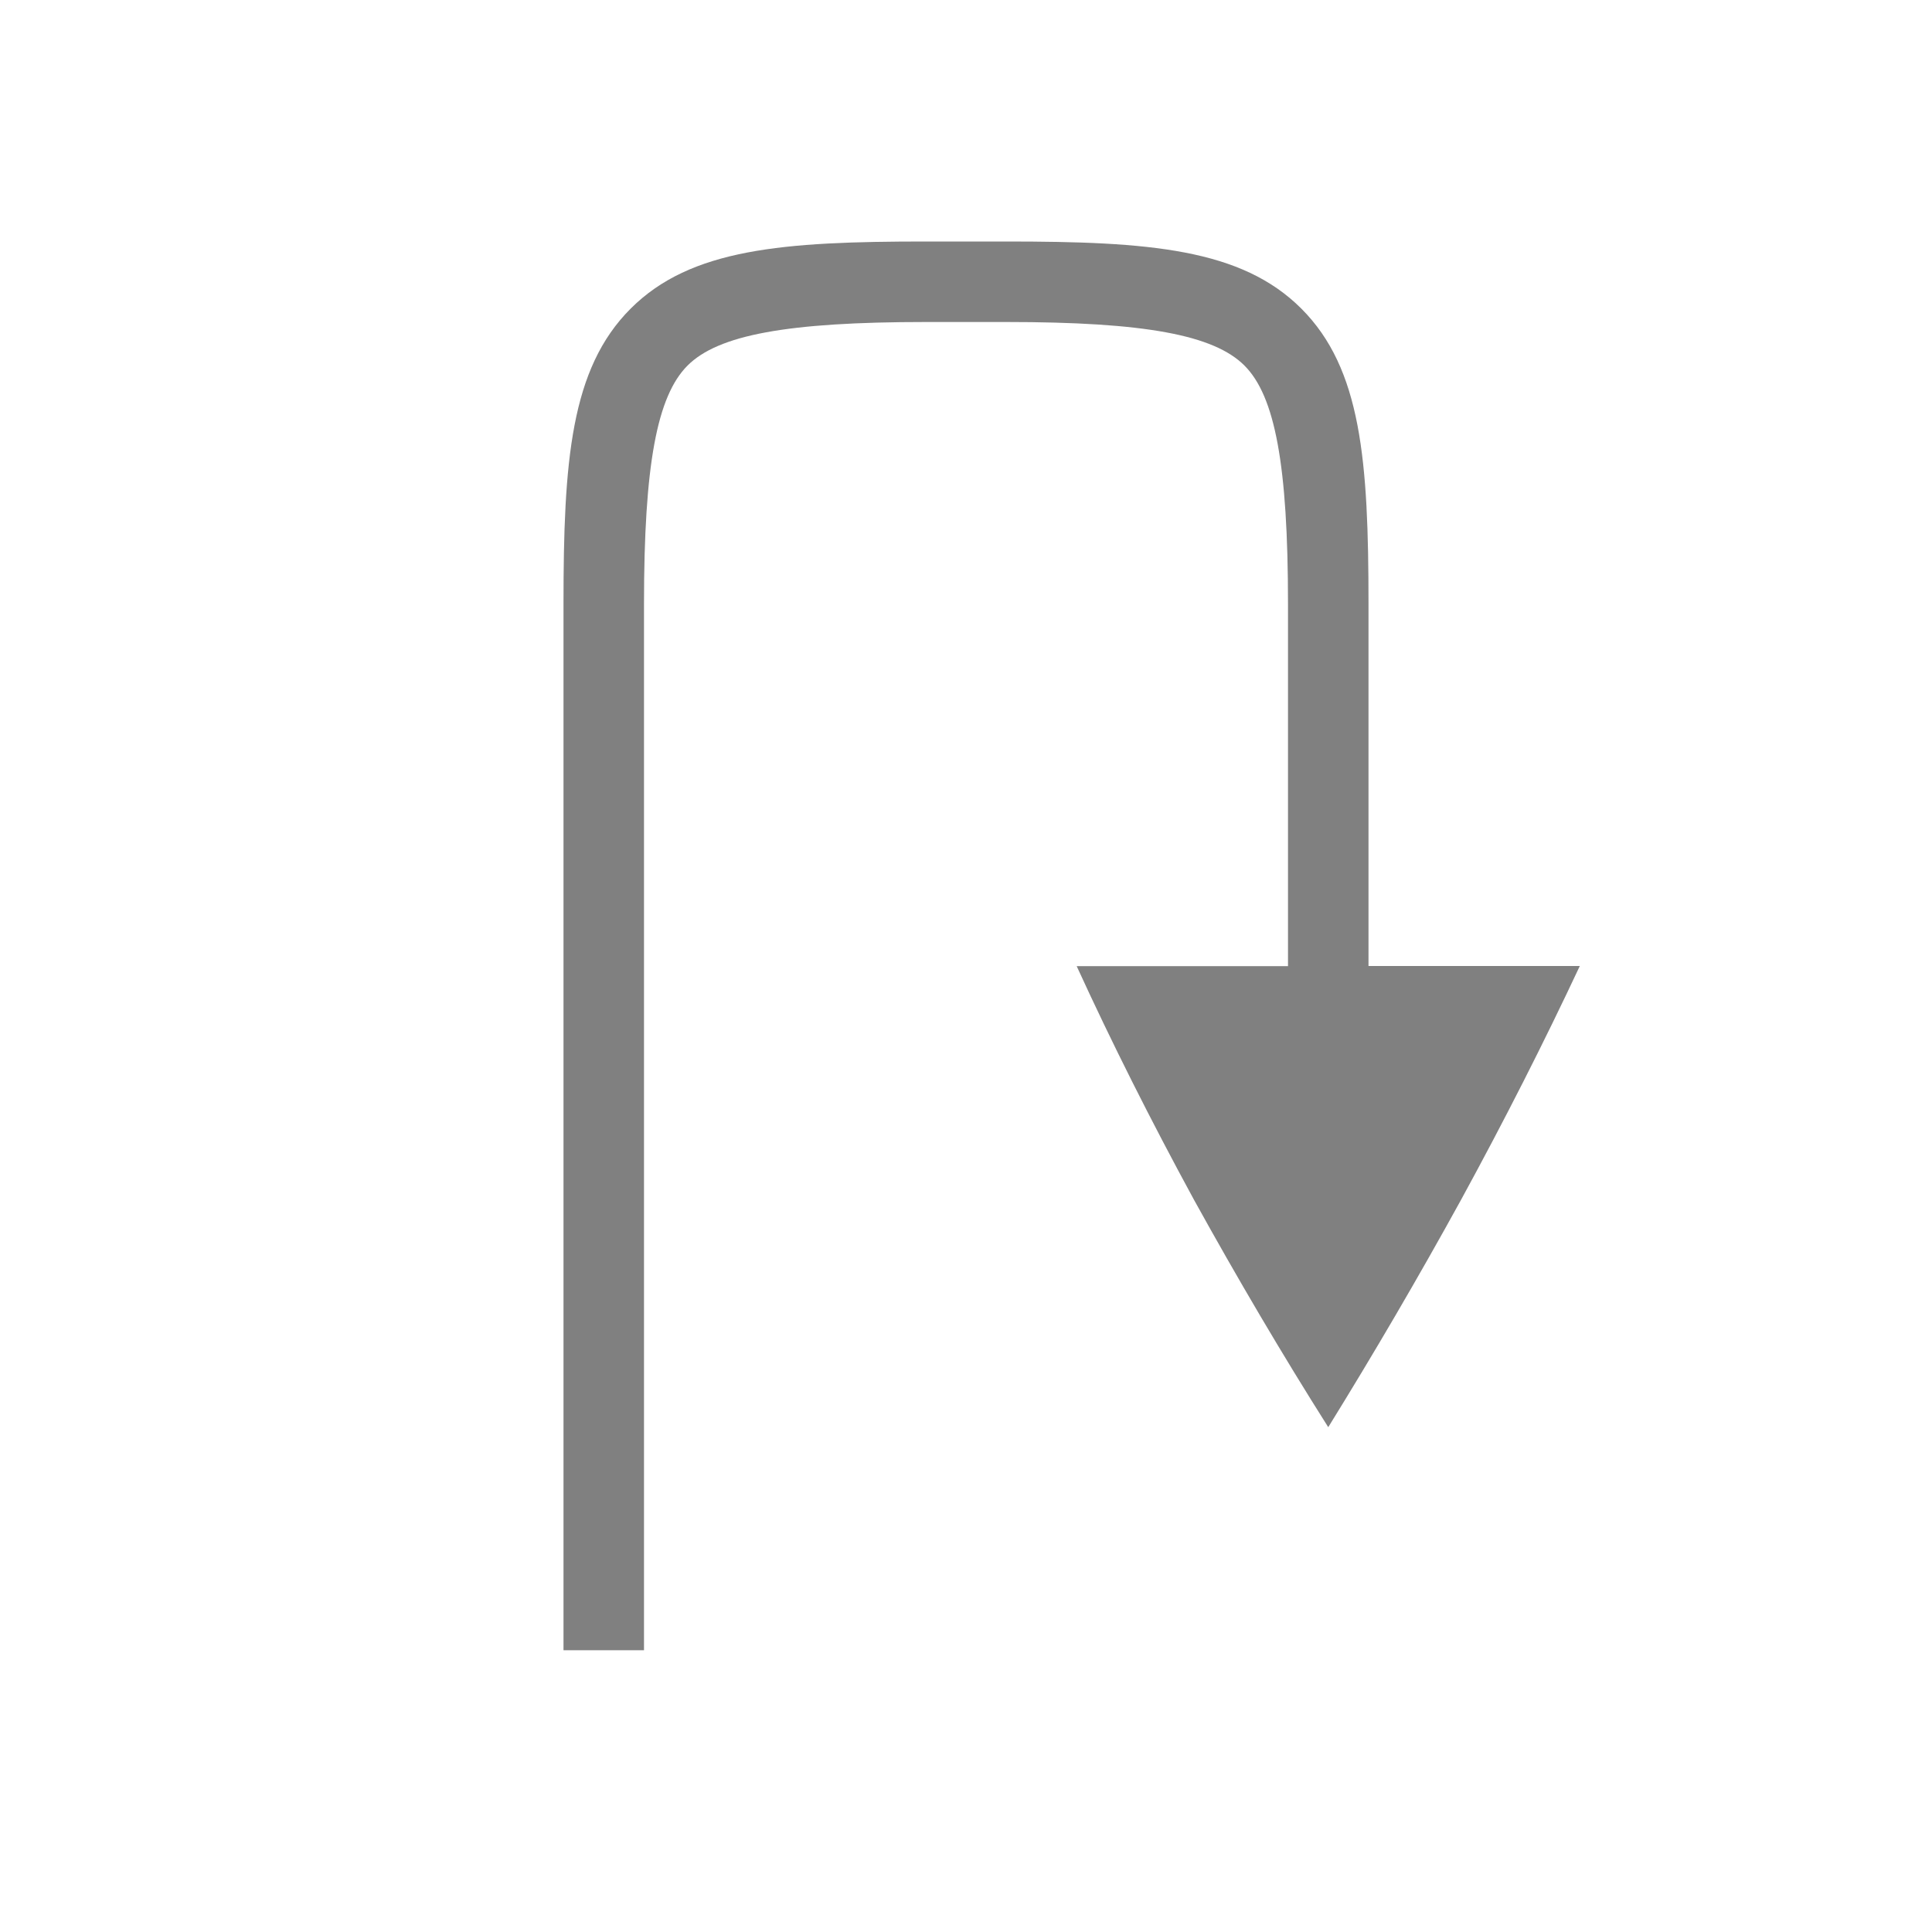
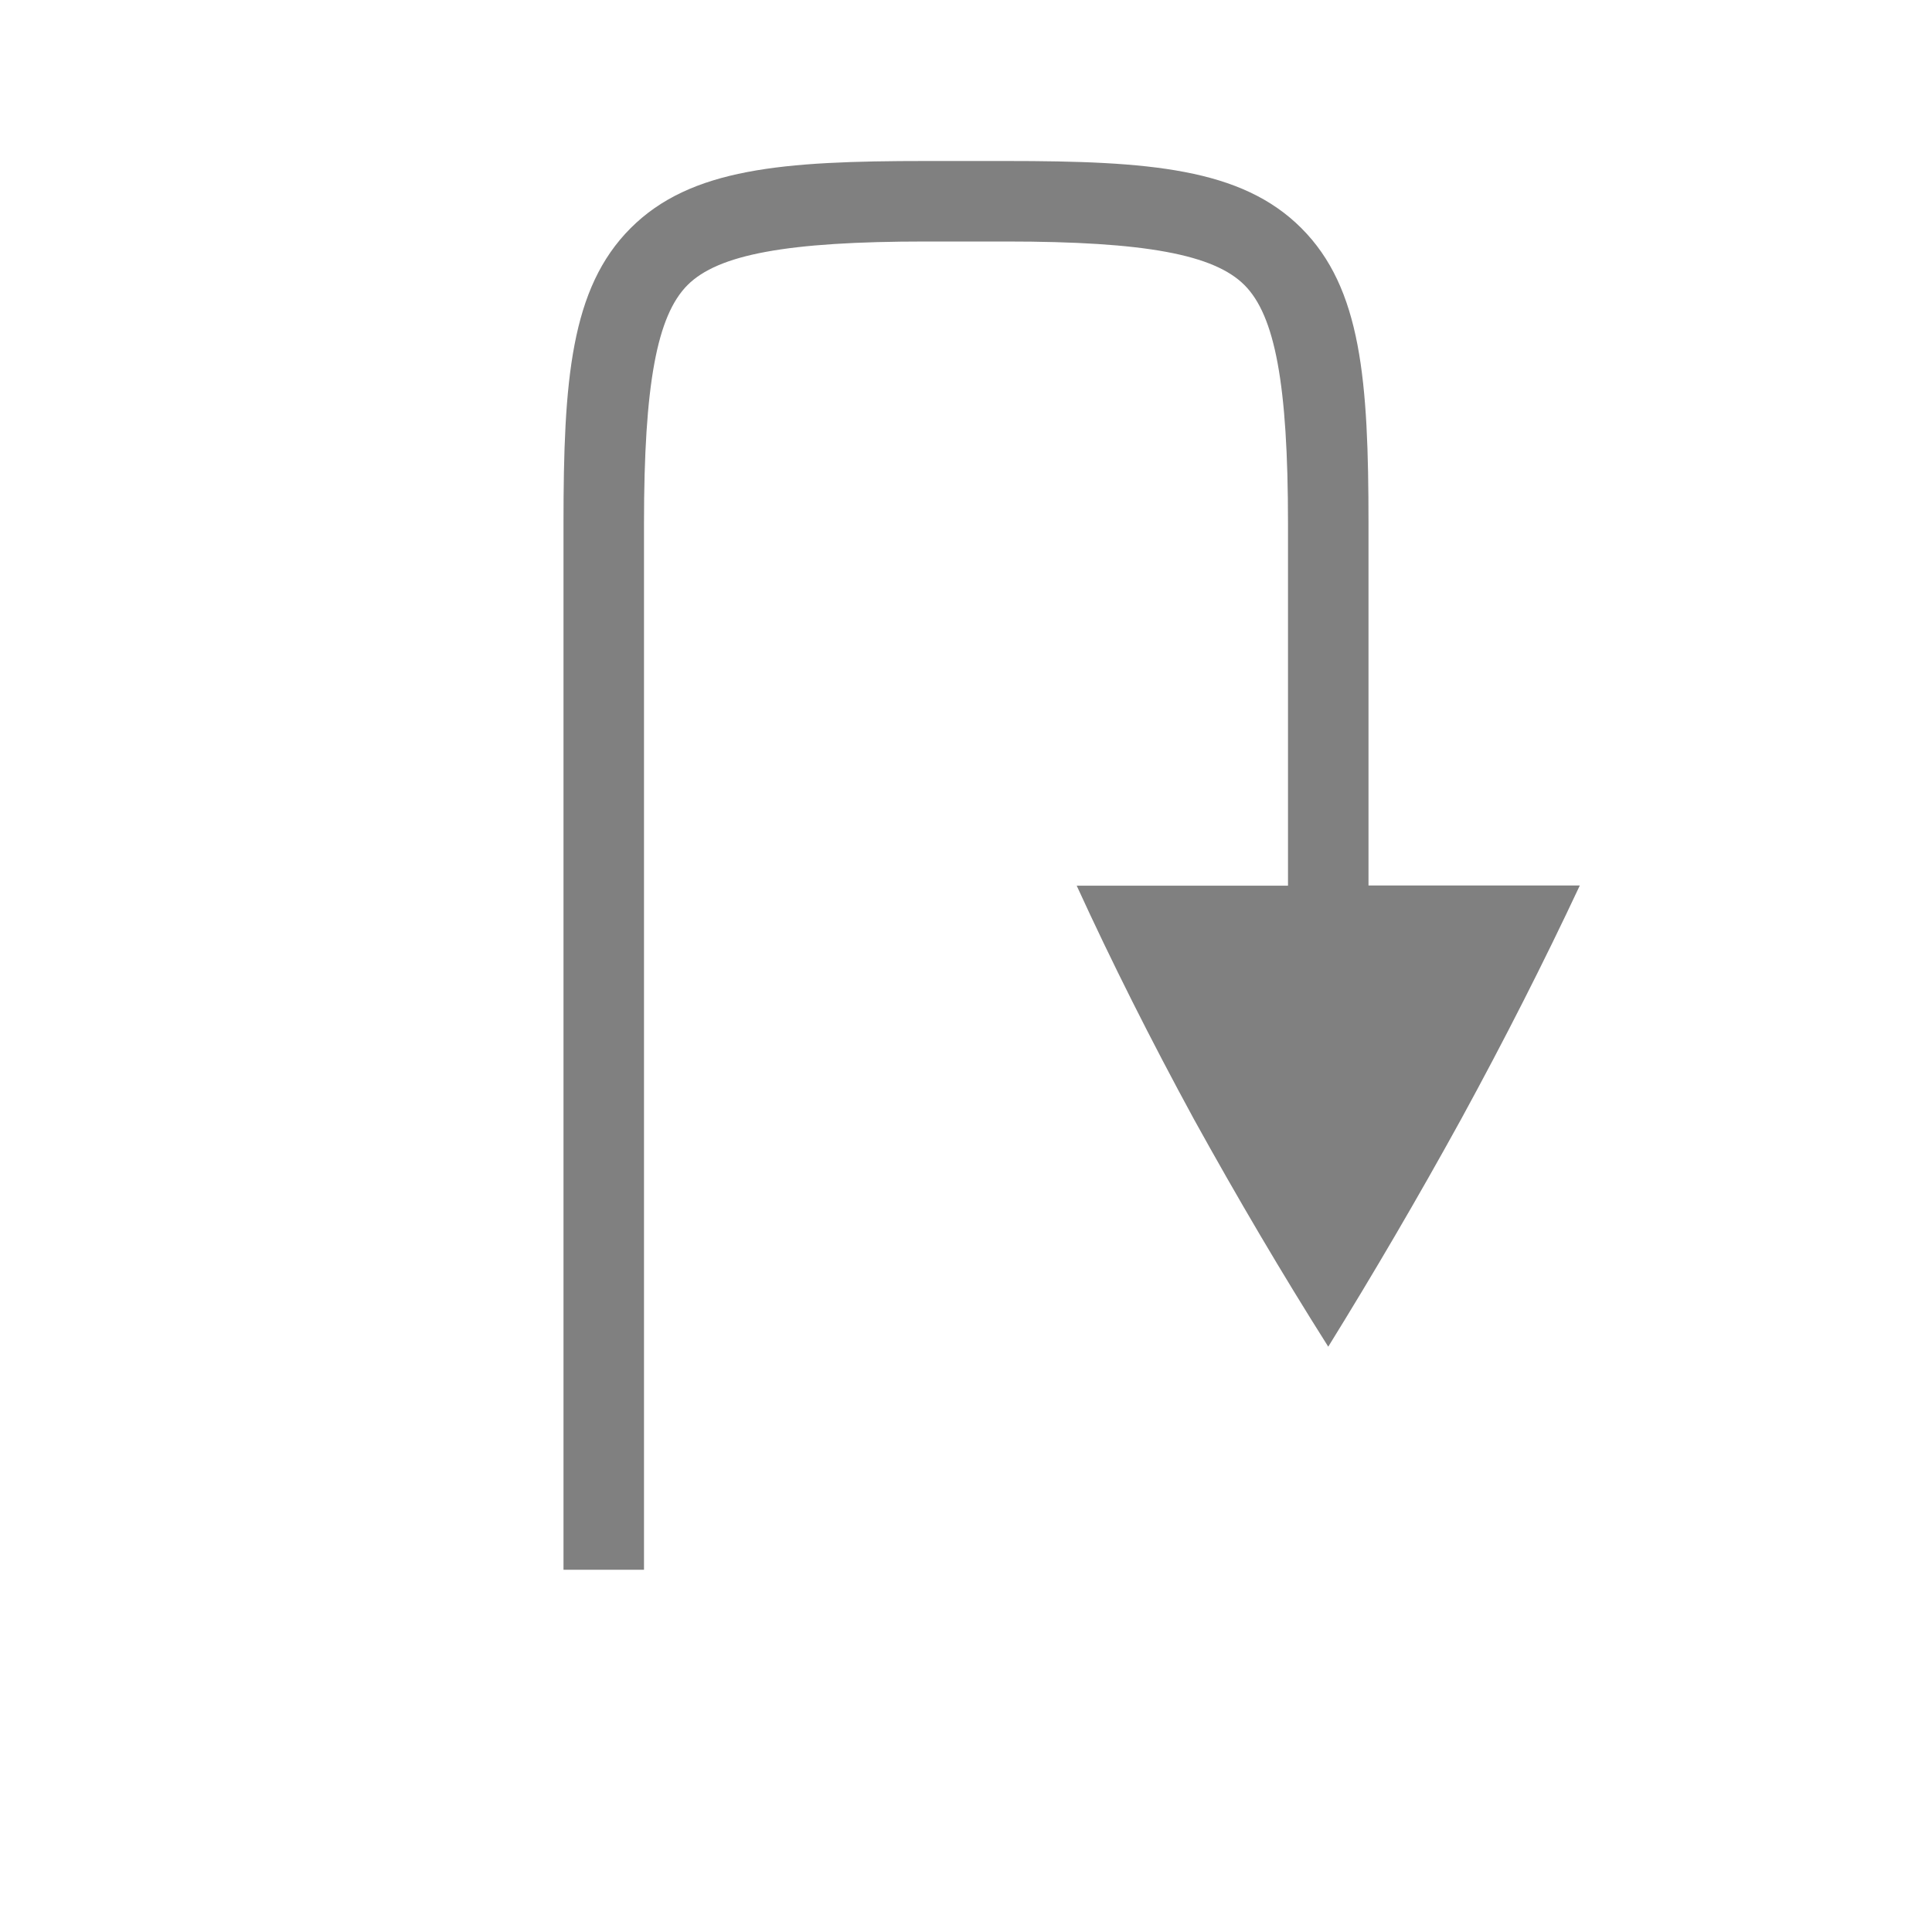
- <svg xmlns="http://www.w3.org/2000/svg" height="24" width="24" version="1.1" id="svg8">
+ <svg xmlns="http://www.w3.org/2000/svg" viewBox="0 1 24 24" height="24" width="24" version="1.1" id="svg8">
  <defs id="defs12" />
  <path id="path4" style="color:#000000;fill:#808080;stroke-width:0.8;marker:none" d="M 11.5 3 C 9.726 3 8.58 3.088 7.834 3.834 C 7.088 4.58 7 5.726 7 7.5 L 7 20.5 L 8 20.5 L 8 7.5 C 8 5.774 8.162 4.92 8.541 4.541 C 8.92 4.162 9.774 4 11.5 4 L 12.5 4 C 14.226 4 15.08 4.162 15.459 4.541 C 15.838 4.92 16 5.774 16 7.5 L 16 12.002 L 13.375 12.002 C 13.81 12.952 14.296 13.919 14.832 14.904 C 15.371 15.879 15.926 16.822 16.5 17.729 C 17.061 16.822 17.612 15.882 18.15 14.904 C 18.688 13.919 19.179 12.951 19.625 12 L 17 12 L 17 7.5 C 17 5.726 16.912 4.58 16.166 3.834 C 15.42 3.088 14.274 3 12.5 3 L 11.5 3 z " />
</svg>
